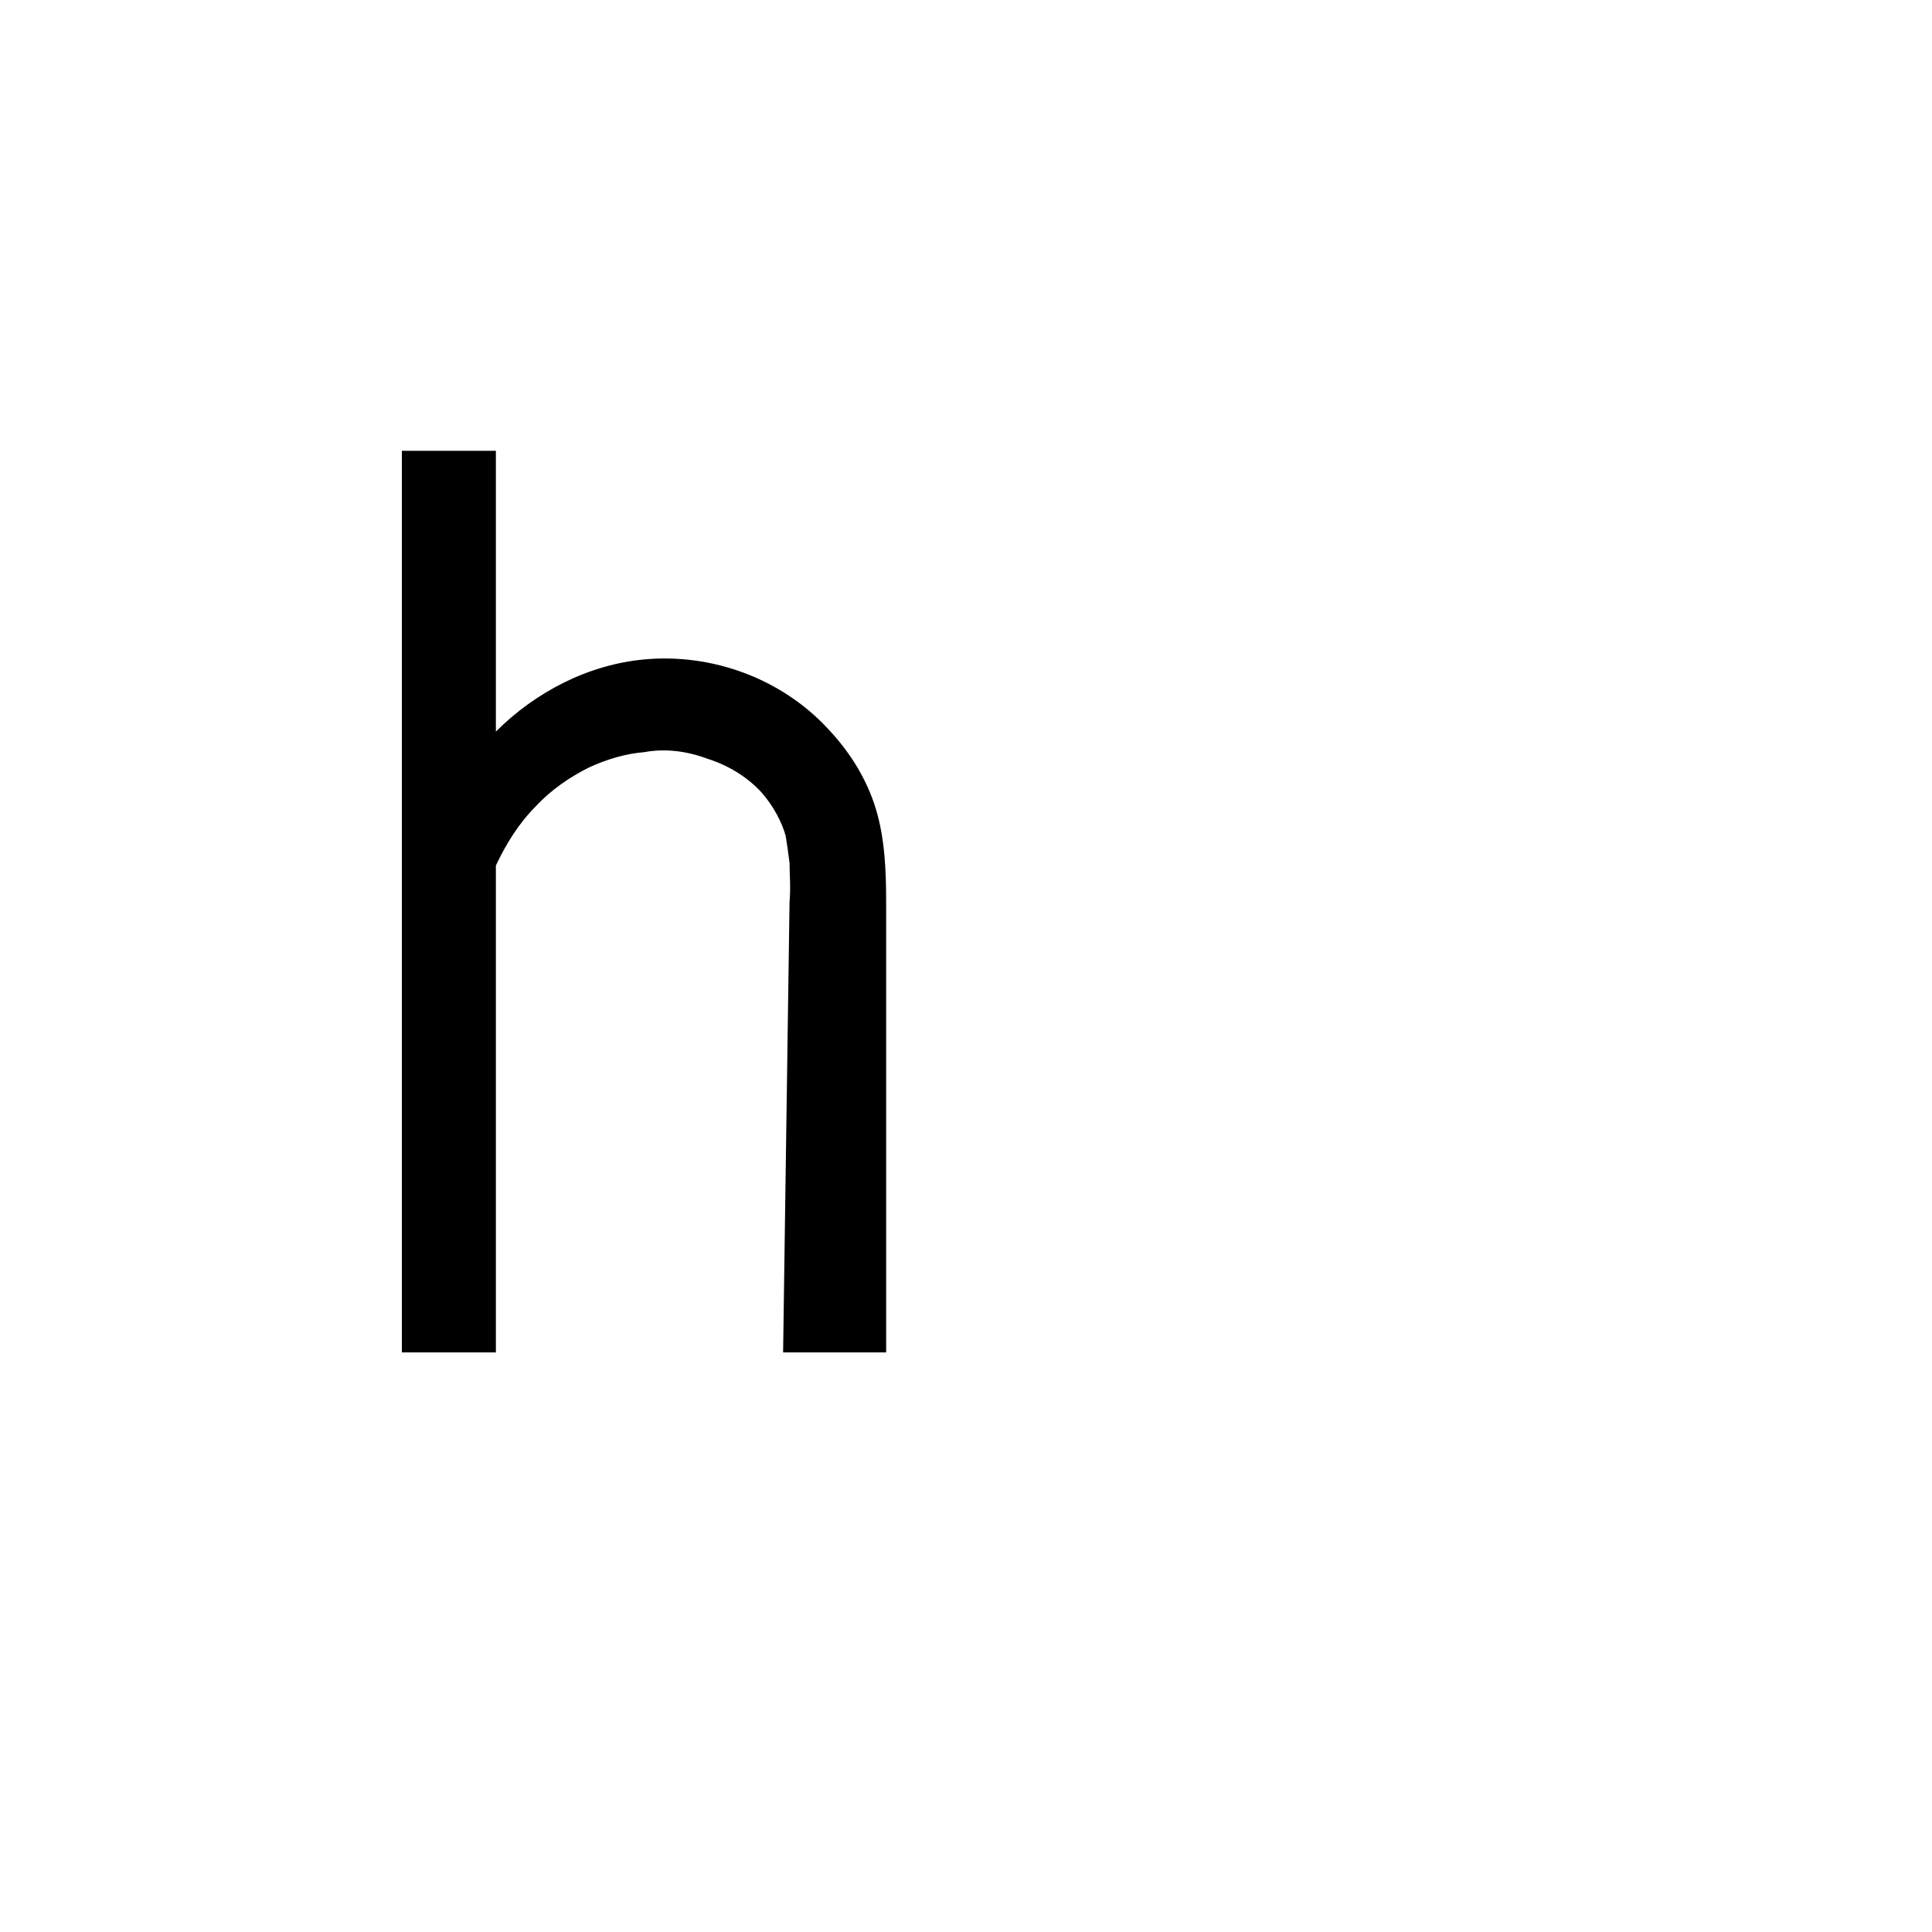
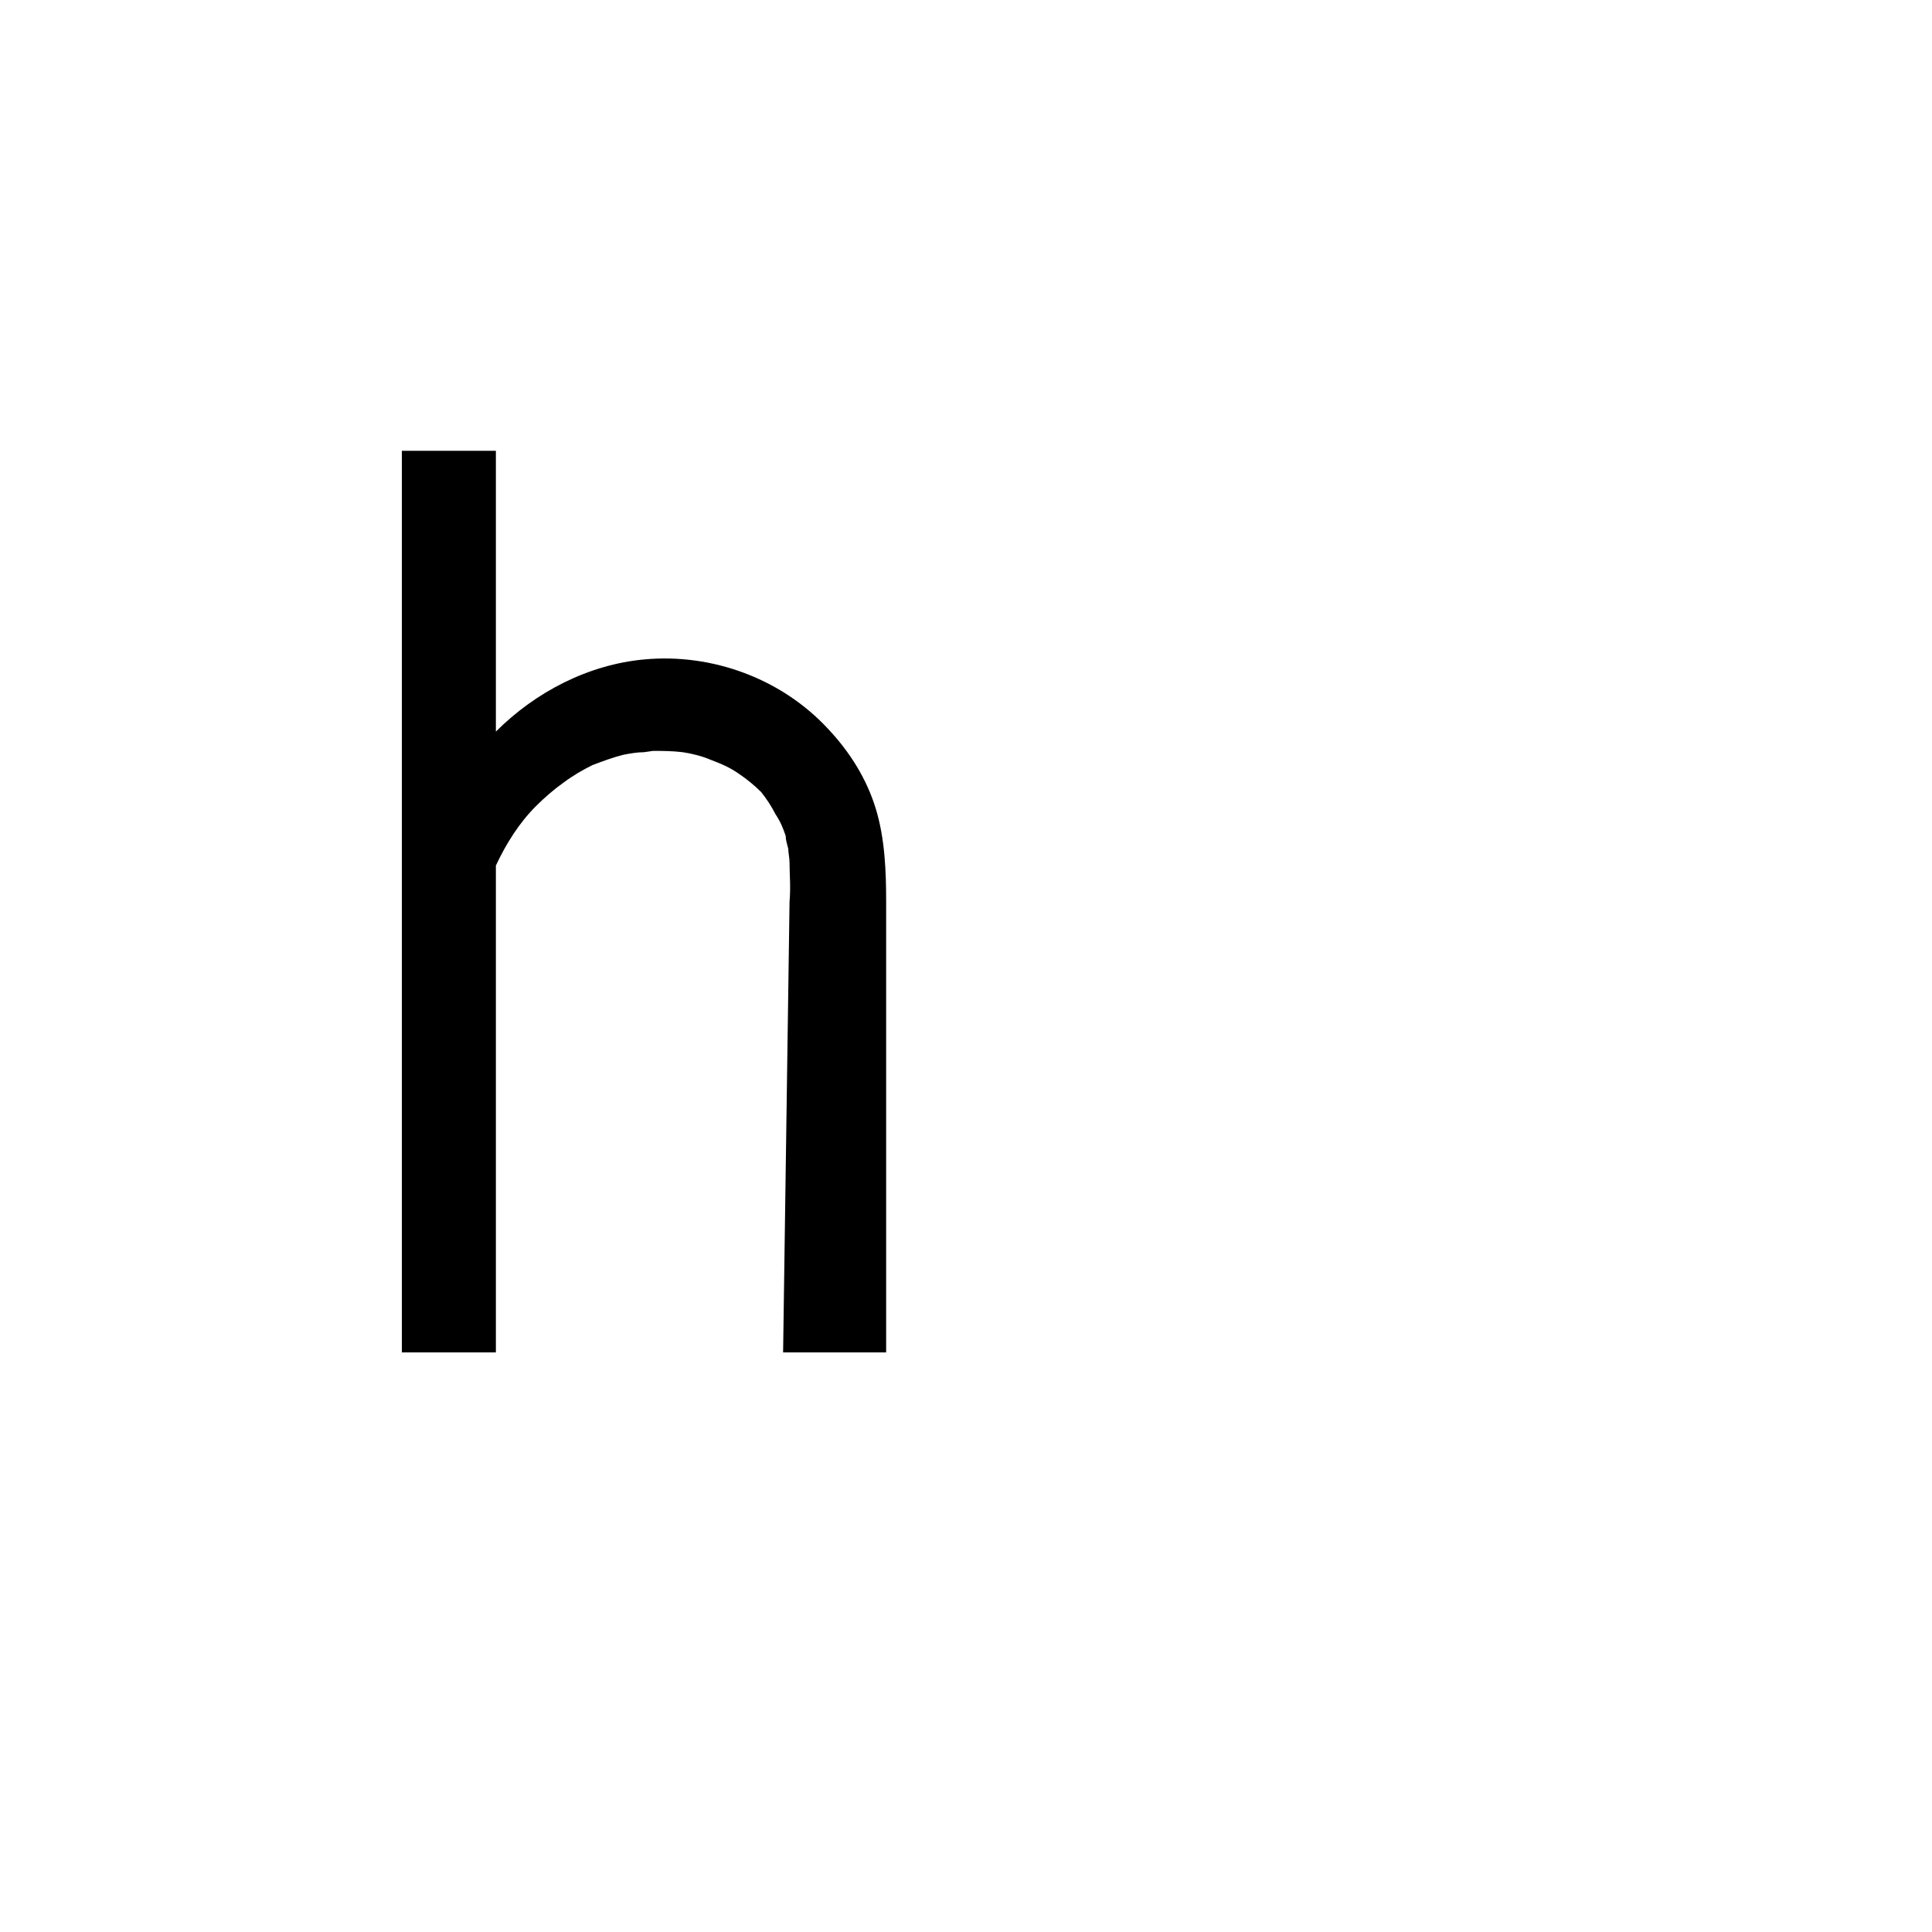
<svg xmlns="http://www.w3.org/2000/svg" viewBox="-0.25 -1.05 1.5 1.5">
-   <path d="M 0.062 -0.7 L 0.135 -0.7 L 0.135 -0.482 C 0.166 -0.513  0.207 -0.534  0.25 -0.538 C 0.303 -0.543  0.357 -0.523  0.393 -0.484 C 0.41 -0.466  0.423 -0.445  0.43 -0.422 C 0.437 -0.399  0.438 -0.374  0.438 -0.35 L 0.438 -0 L 0.358 -0 L 0.363 -0.35 C 0.364 -0.361  0.363 -0.371  0.363 -0.38 C 0.362 -0.388  0.361 -0.395  0.36 -0.401 C 0.357 -0.412  0.35 -0.425  0.341 -0.435 C 0.33 -0.447  0.315 -0.456  0.299 -0.461 C 0.283 -0.467  0.266 -0.469  0.25 -0.466 C 0.237 -0.465  0.222 -0.461  0.207 -0.454 C 0.193 -0.447  0.178 -0.437  0.166 -0.424 C 0.153 -0.411  0.143 -0.395  0.135 -0.378 L 0.135 -0 L 0.062 -0 L 0.062 -0.7 Z" fill="black" />
+   <path d="M 0.062 -0.7 L 0.135 -0.7 L 0.135 -0.482 C 0.166 -0.513  0.207 -0.534  0.25 -0.538 C 0.303 -0.543  0.357 -0.523  0.393 -0.484 C 0.41 -0.466  0.423 -0.445  0.43 -0.422 C 0.437 -0.399  0.438 -0.374  0.438 -0.35 L 0.438 -0 L 0.358 -0 L 0.363 -0.35 C 0.364 -0.361  0.363 -0.371  0.363 -0.38 C 0.363 -0.384  0.362 -0.388  0.362 -0.391 C 0.361 -0.395  0.36 -0.398  0.36 -0.401 C 0.358 -0.407  0.356 -0.412  0.352 -0.418 C 0.349 -0.424  0.345 -0.43  0.341 -0.435 C 0.336 -0.44  0.33 -0.445  0.324 -0.449 C 0.317 -0.454  0.31 -0.457  0.302 -0.46 C 0.295 -0.463  0.287 -0.465  0.28 -0.466 C 0.272 -0.467  0.264 -0.467  0.257 -0.467 L 0.25 -0.466 L 0.25 -0.466 C 0.245 -0.466  0.239 -0.465  0.234 -0.464 C 0.226 -0.462  0.218 -0.459  0.21 -0.456 C 0.202 -0.452  0.195 -0.448  0.187 -0.442 C 0.18 -0.437  0.173 -0.431  0.166 -0.424 C 0.153 -0.411  0.143 -0.395  0.135 -0.378 L 0.135 -0 L 0.062 -0 L 0.062 -0.7 Z" fill="black" />
</svg>
